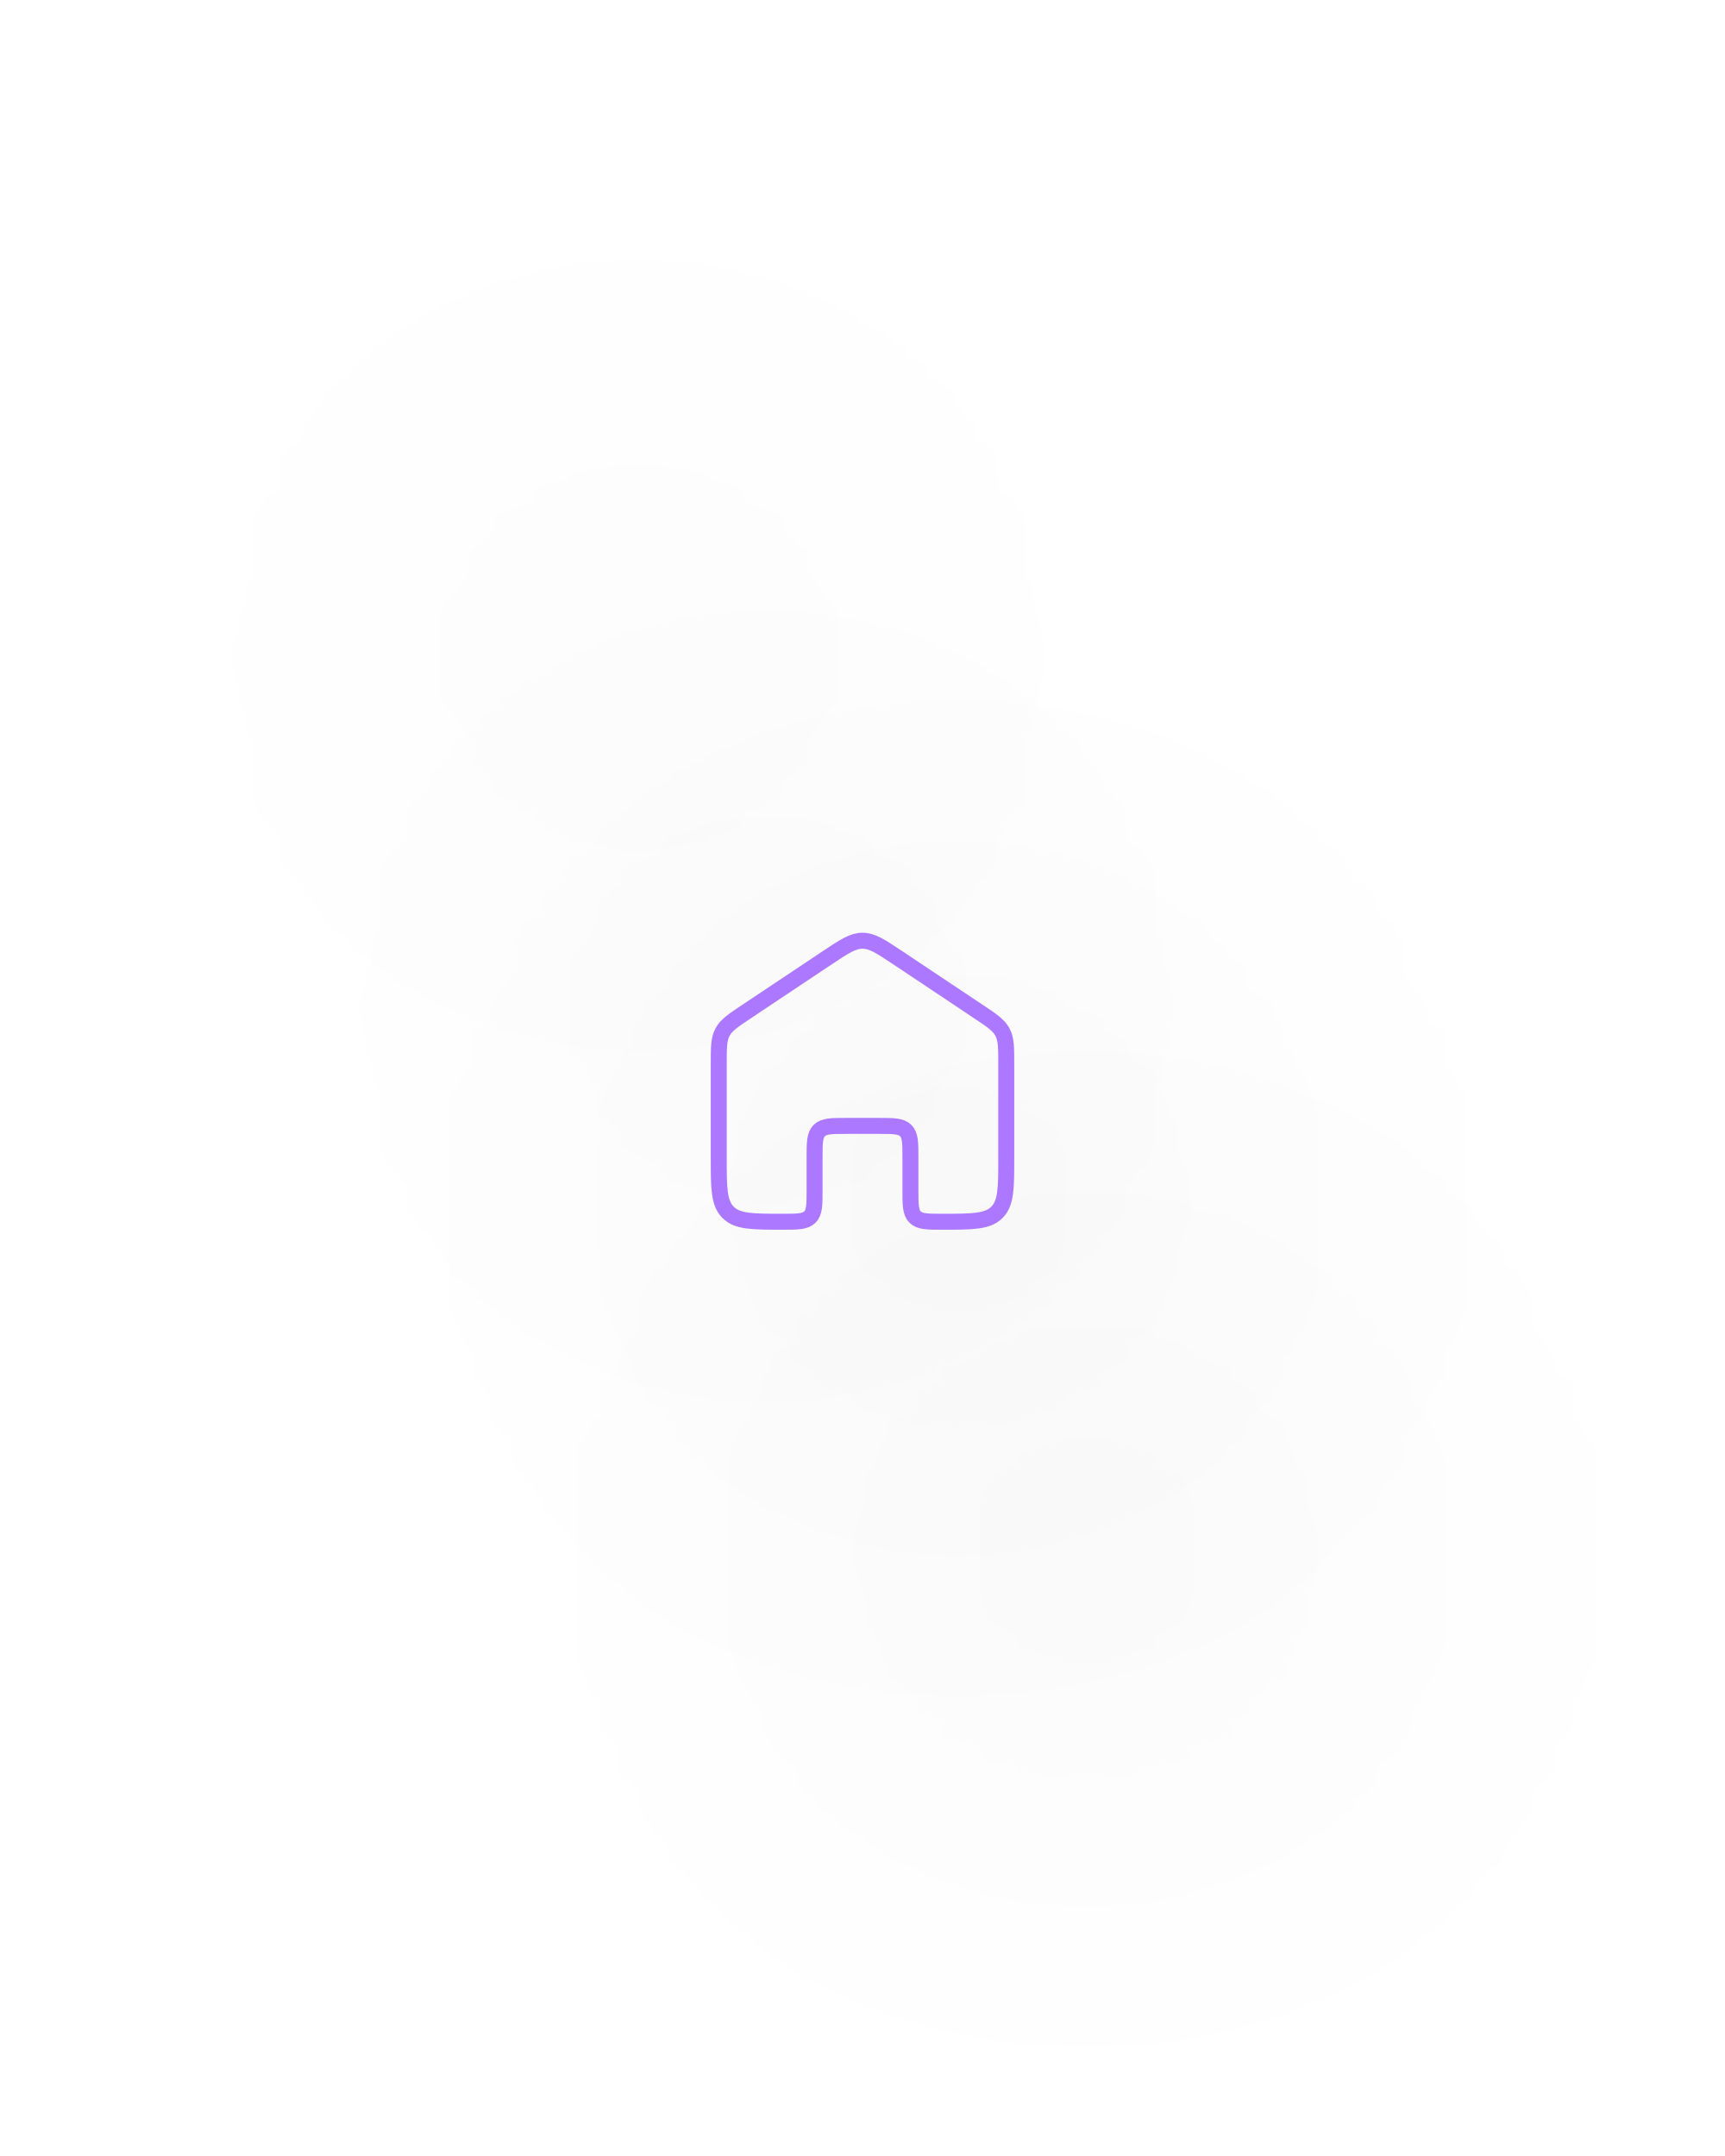
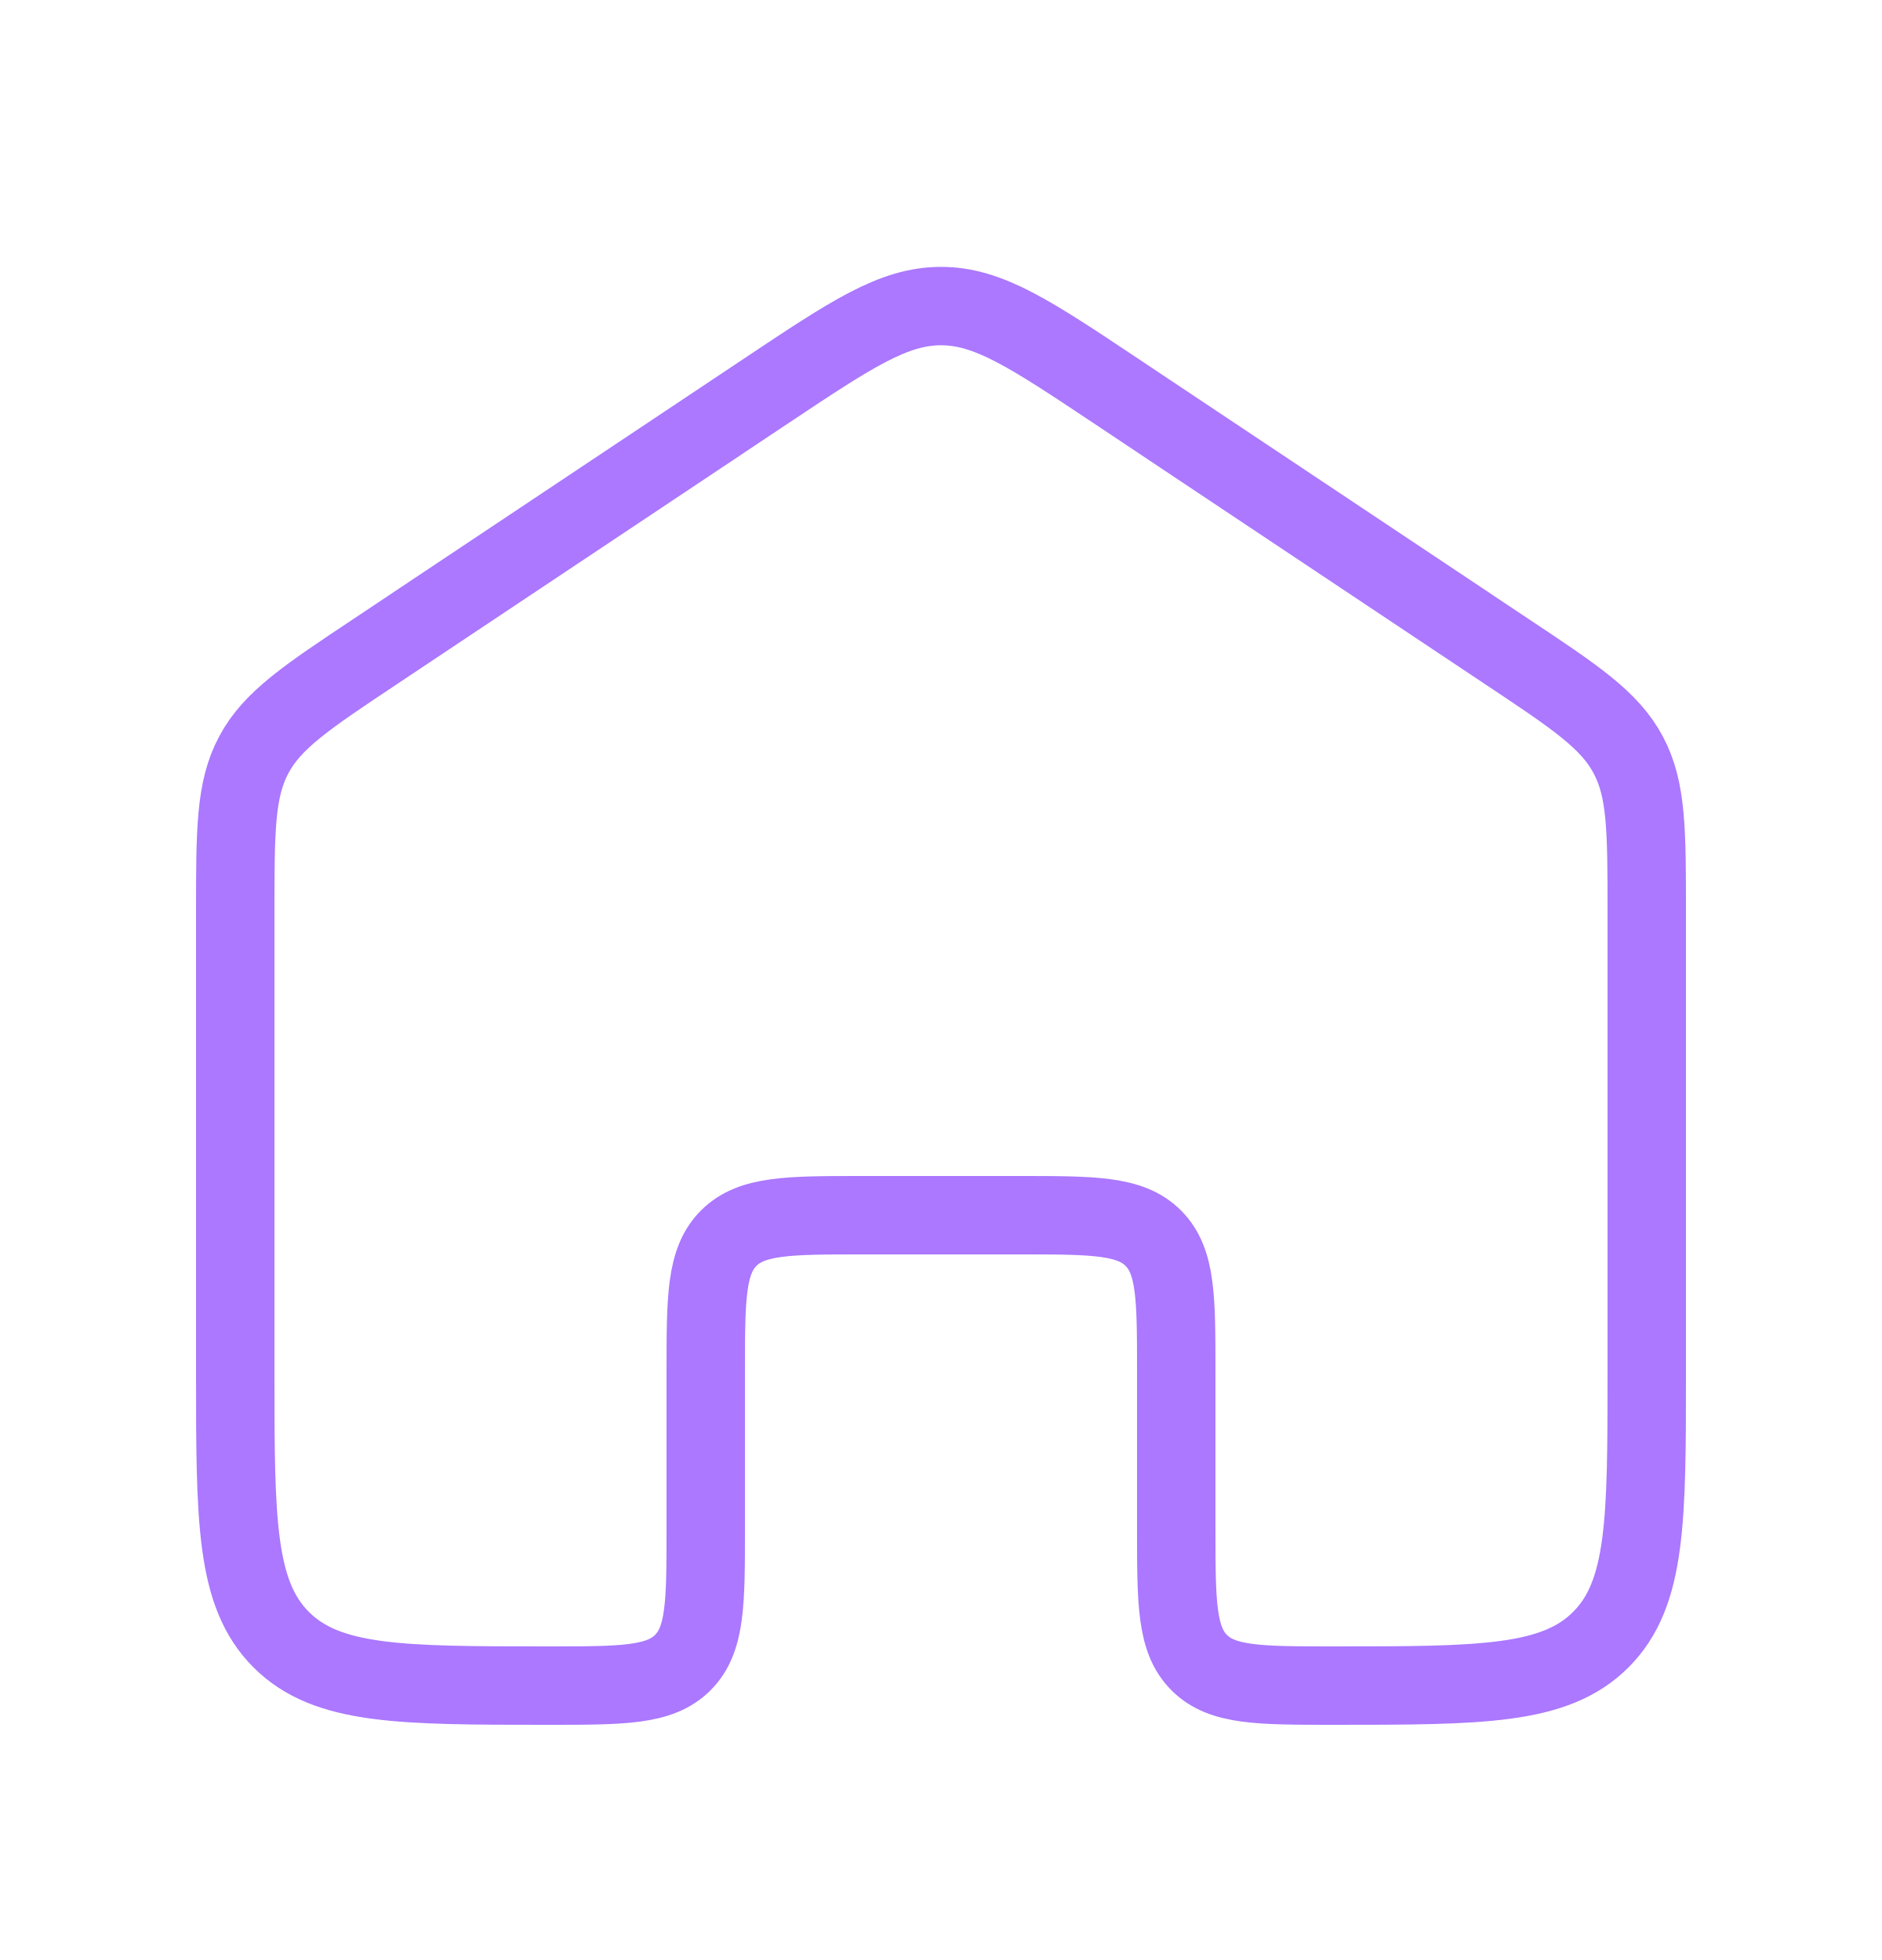
- <svg xmlns="http://www.w3.org/2000/svg" width="108" height="135" fill="none">
-   <g filter="url(#filter0_ddddd)">
-     <path d="M45 66.64c0-1.047 0-1.571.237-2.013.236-.442.672-.733 1.544-1.314l5-3.334c1.076-.717 1.613-1.075 2.219-1.075.606 0 1.143.358 2.219 1.075l5 3.334c.872.58 1.308.871 1.544 1.314.237.442.237.966.237 2.014V72.5c0 1.886 0 2.828-.586 3.414-.586.586-1.528.586-3.414.586v0c-.943 0-1.414 0-1.707-.293C57 75.914 57 75.443 57 74.5v-2c0-.943 0-1.414-.293-1.707-.293-.293-.764-.293-1.707-.293h-2c-.943 0-1.414 0-1.707.293C51 71.086 51 71.557 51 72.5v2c0 .943 0 1.414-.293 1.707-.293.293-.764.293-1.707.293v0c-1.886 0-2.828 0-3.414-.586C45 75.328 45 74.386 45 72.5v-5.86z" stroke="#AB78FF" stroke-linecap="round" stroke-linejoin="round" />
-   </g>
-   <defs>
-     <filter id="filter0_ddddd" x=".5" y=".404" width="107" height="134.596" filterUnits="userSpaceOnUse" color-interpolation-filters="sRGB">
-       <feFlood flood-opacity="0" result="BackgroundImageFix" />
-       <feColorMatrix in="SourceAlpha" values="0 0 0 0 0 0 0 0 0 0 0 0 0 0 0 0 0 0 127 0" />
-       <feOffset dx="6" dy="6" />
-       <feGaussianBlur stdDeviation="15" />
-       <feColorMatrix values="0 0 0 0 0 0 0 0 0 0.008 0 0 0 0 0.047 0 0 0 0.3 0" />
-       <feBlend in2="BackgroundImageFix" result="effect1_dropShadow" />
-       <feColorMatrix in="SourceAlpha" values="0 0 0 0 0 0 0 0 0 0 0 0 0 0 0 0 0 0 127 0" />
-       <feOffset dx="-6" dy="-6" />
-       <feGaussianBlur stdDeviation="15" />
-       <feColorMatrix values="0 0 0 0 0.137 0 0 0 0 0.129 0 0 0 0 0.227 0 0 0 0.15 0" />
-       <feBlend in2="effect1_dropShadow" result="effect2_dropShadow" />
-       <feColorMatrix in="SourceAlpha" values="0 0 0 0 0 0 0 0 0 0 0 0 0 0 0 0 0 0 127 0" />
-       <feOffset dx="14" dy="28" />
-       <feGaussianBlur stdDeviation="15" />
-       <feColorMatrix values="0 0 0 0 0.016 0 0 0 0 0.02 0 0 0 0 0.055 0 0 0 0.3 0" />
-       <feBlend in2="effect2_dropShadow" result="effect3_dropShadow" />
-       <feColorMatrix in="SourceAlpha" values="0 0 0 0 0 0 0 0 0 0 0 0 0 0 0 0 0 0 127 0" />
-       <feOffset dx="-14" dy="-28" />
-       <feGaussianBlur stdDeviation="15" />
-       <feColorMatrix values="0 0 0 0 0.137 0 0 0 0 0.129 0 0 0 0 0.227 0 0 0 0.15 0" />
-       <feBlend in2="effect3_dropShadow" result="effect4_dropShadow" />
-       <feColorMatrix in="SourceAlpha" values="0 0 0 0 0 0 0 0 0 0 0 0 0 0 0 0 0 0 127 0" />
-       <feOffset />
-       <feGaussianBlur stdDeviation="8" />
-       <feColorMatrix values="0 0 0 0 1 0 0 0 0 1 0 0 0 0 1 0 0 0 0.48 0" />
-       <feBlend in2="effect4_dropShadow" result="effect5_dropShadow" />
-       <feBlend in="SourceGraphic" in2="effect5_dropShadow" result="shape" />
-     </filter>
-   </defs>
+ <svg xmlns="http://www.w3.org/2000/svg" width="24" height="25" fill="none">
+   <path d="M3 11.64c0-1.047 0-1.571.237-2.013.236-.443.672-.733 1.544-1.314l5-3.334c1.076-.717 1.613-1.075 2.219-1.075.606 0 1.143.358 2.219 1.075l5 3.334c.872.58 1.308.871 1.544 1.314.237.442.237.966.237 2.014V17.5c0 1.886 0 2.828-.586 3.414-.586.586-1.528.586-3.414.586v0c-.943 0-1.414 0-1.707-.293C15 20.914 15 20.443 15 19.5v-2c0-.943 0-1.414-.293-1.707-.293-.293-.764-.293-1.707-.293h-2c-.943 0-1.414 0-1.707.293C9 16.086 9 16.557 9 17.5v2c0 .943 0 1.414-.293 1.707-.293.293-.764.293-1.707.293v0c-1.886 0-2.828 0-3.414-.586C3 20.328 3 19.386 3 17.5v-5.86z" stroke="#AB78FF" stroke-linecap="round" stroke-linejoin="round" />
</svg>
